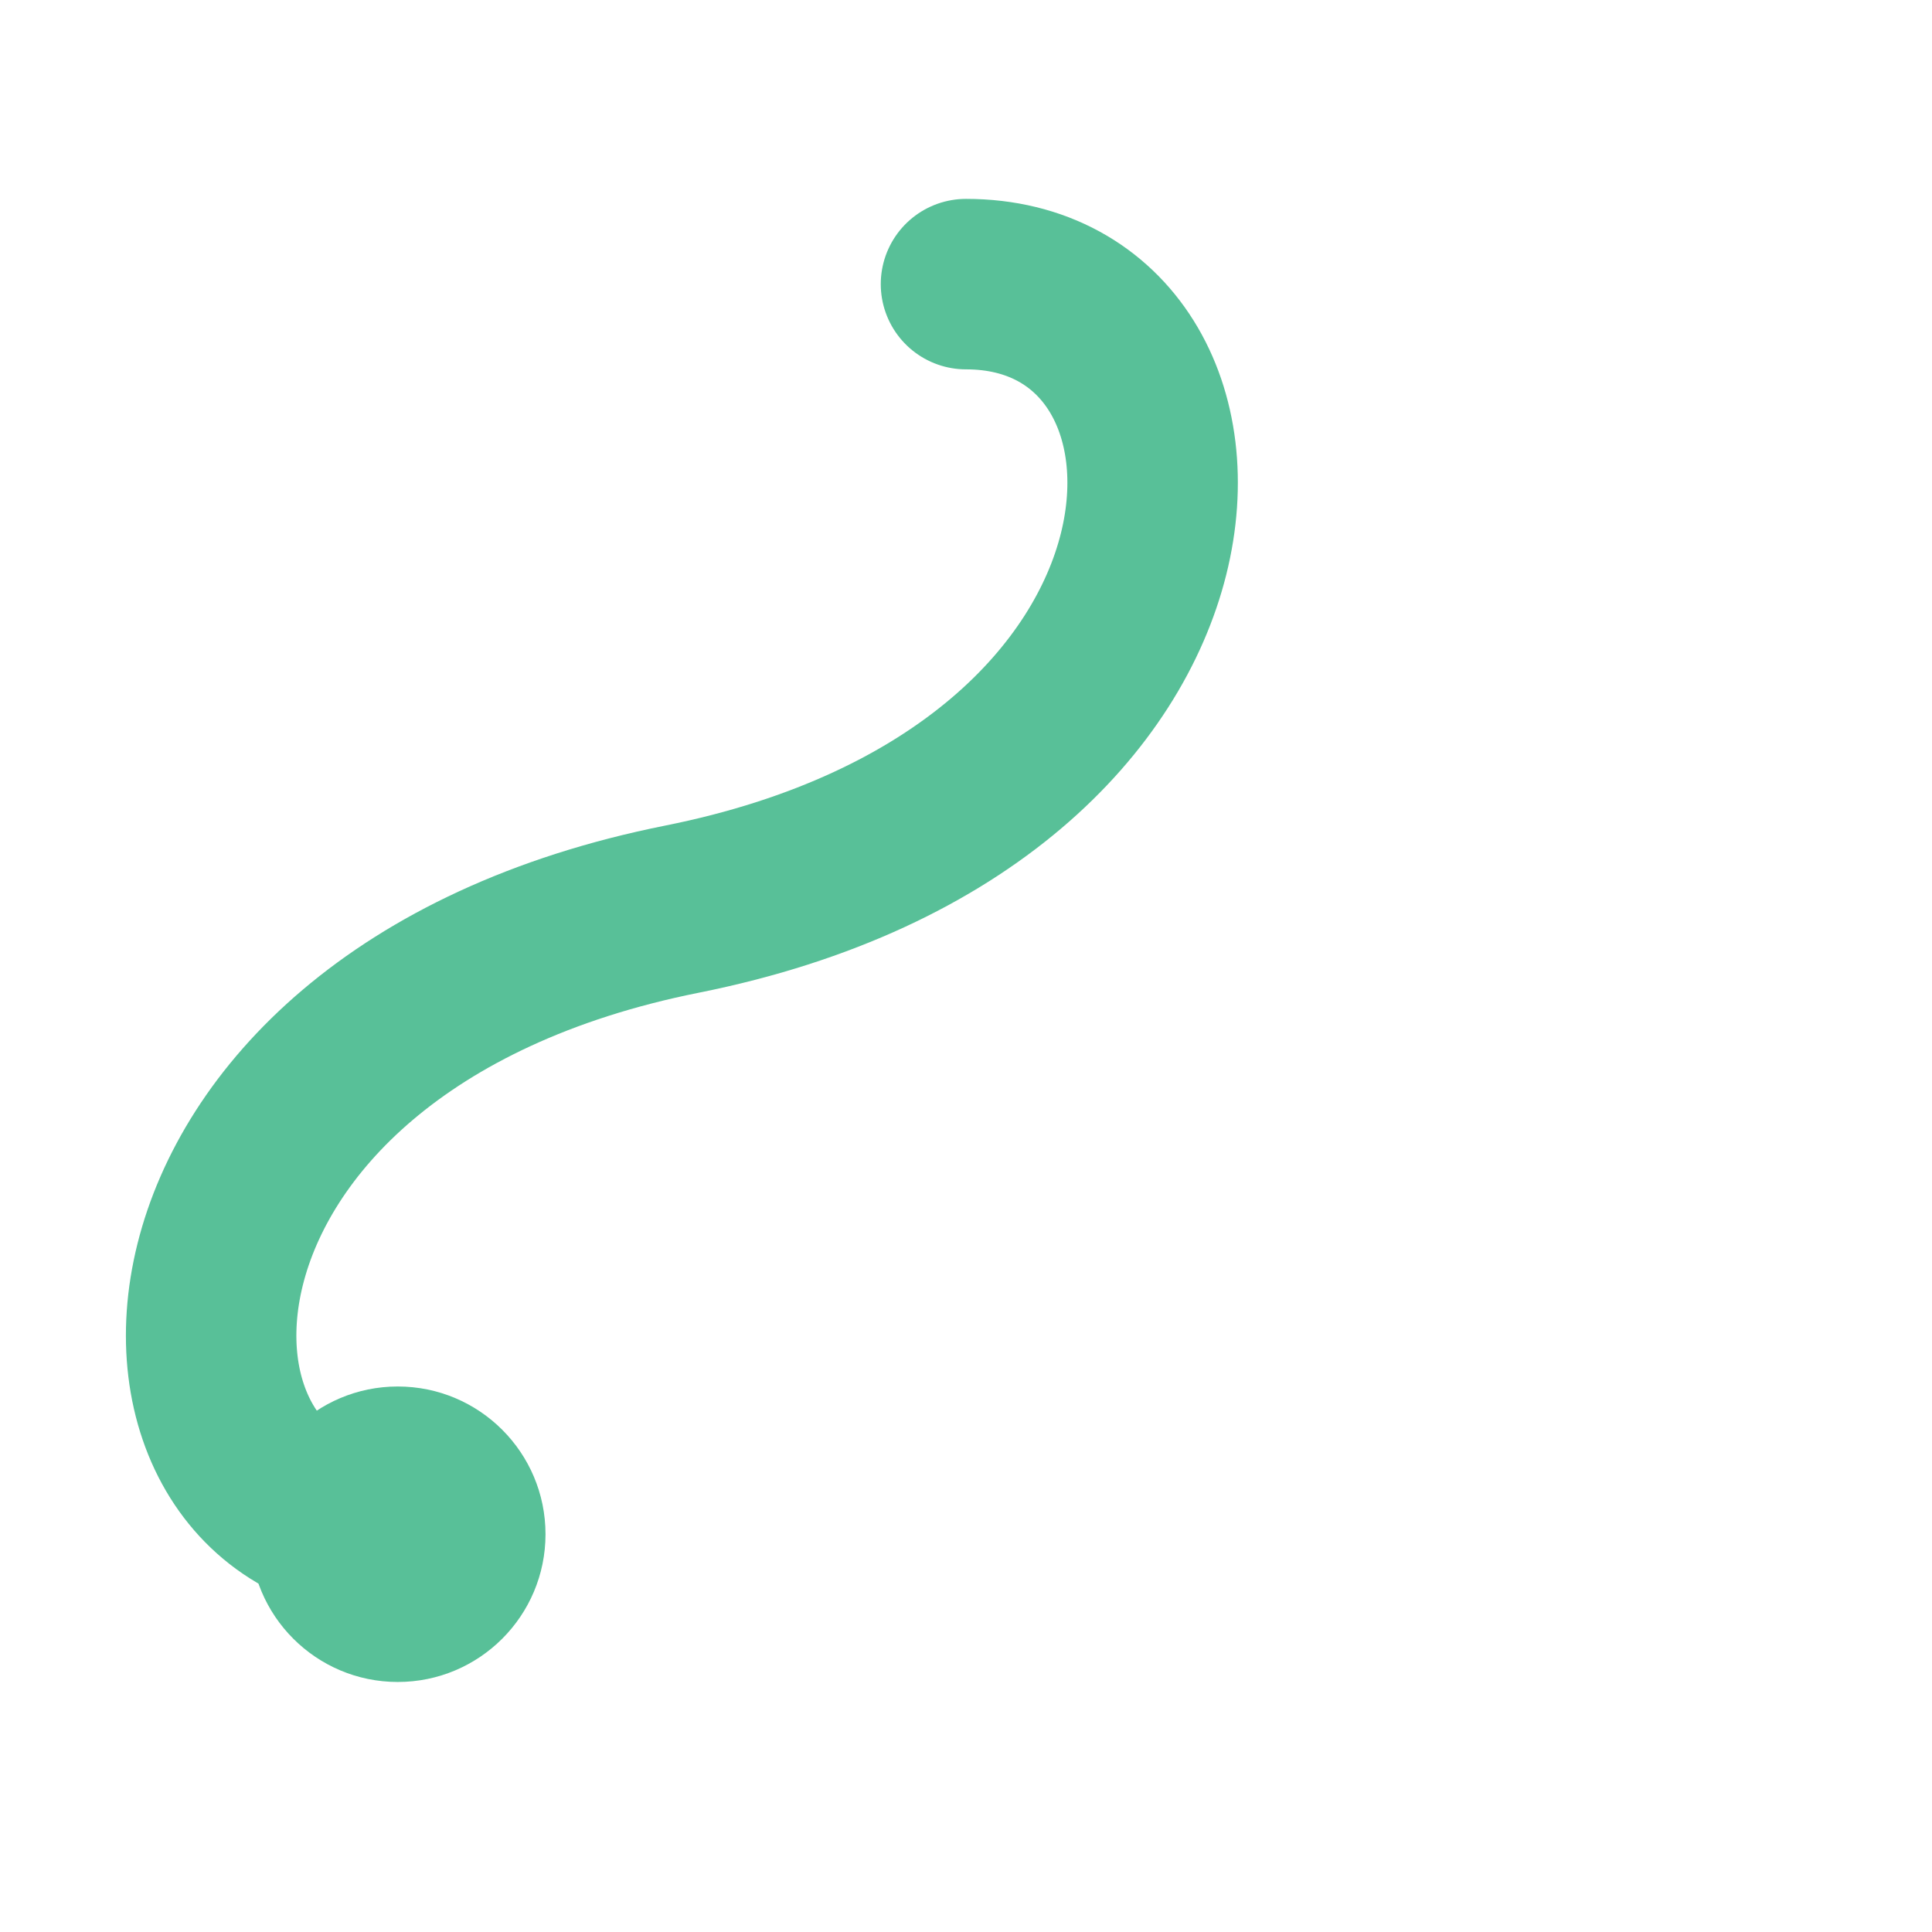
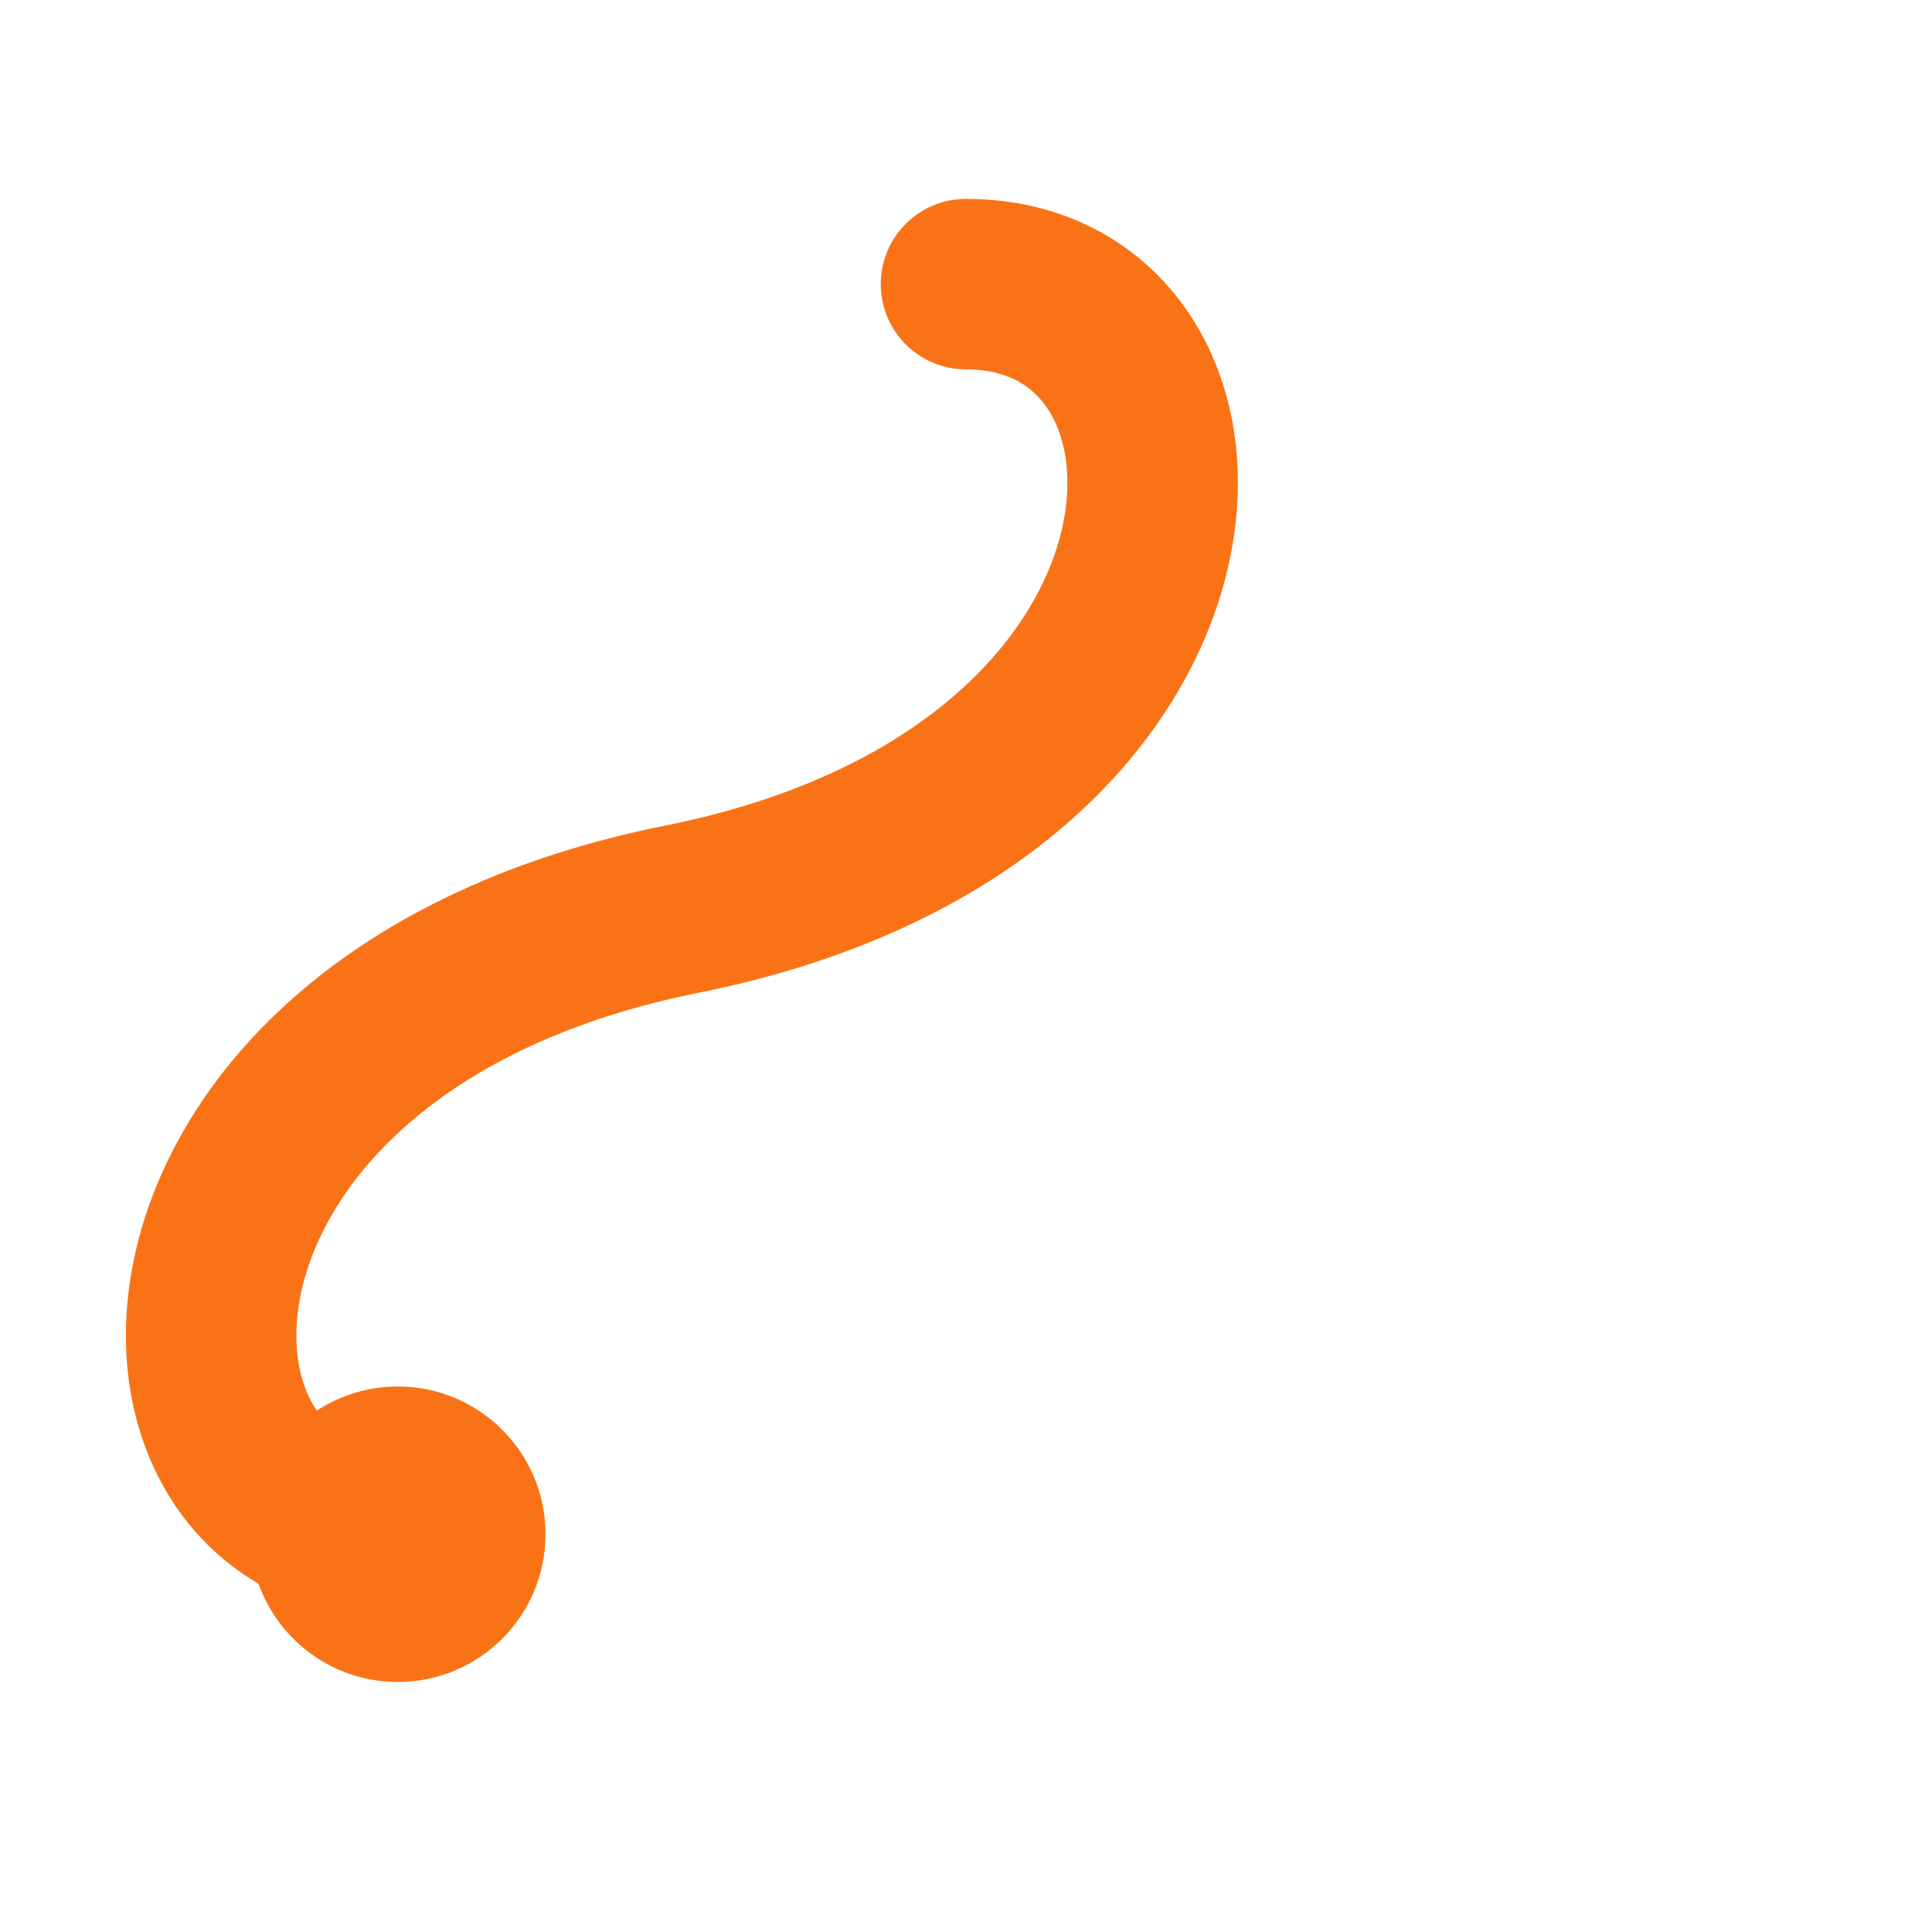
<svg xmlns="http://www.w3.org/2000/svg" viewBox="0 0 34 34" fill="none">
-   <path d="M17 5 C22 5 22 14 12 16 C2 18 2 27 7 27" stroke="#58C098" stroke-width="3" stroke-linecap="round" />
-   <circle cx="7" cy="27" r="2.6" fill="#58C098" />
+   <path d="M17 5 C22 5 22 14 12 16 C2 18 2 27 7 27" stroke="#F97316" stroke-width="3" stroke-linecap="round" />
+   <circle cx="7" cy="27" r="2.6" fill="#F97316" />
</svg>
